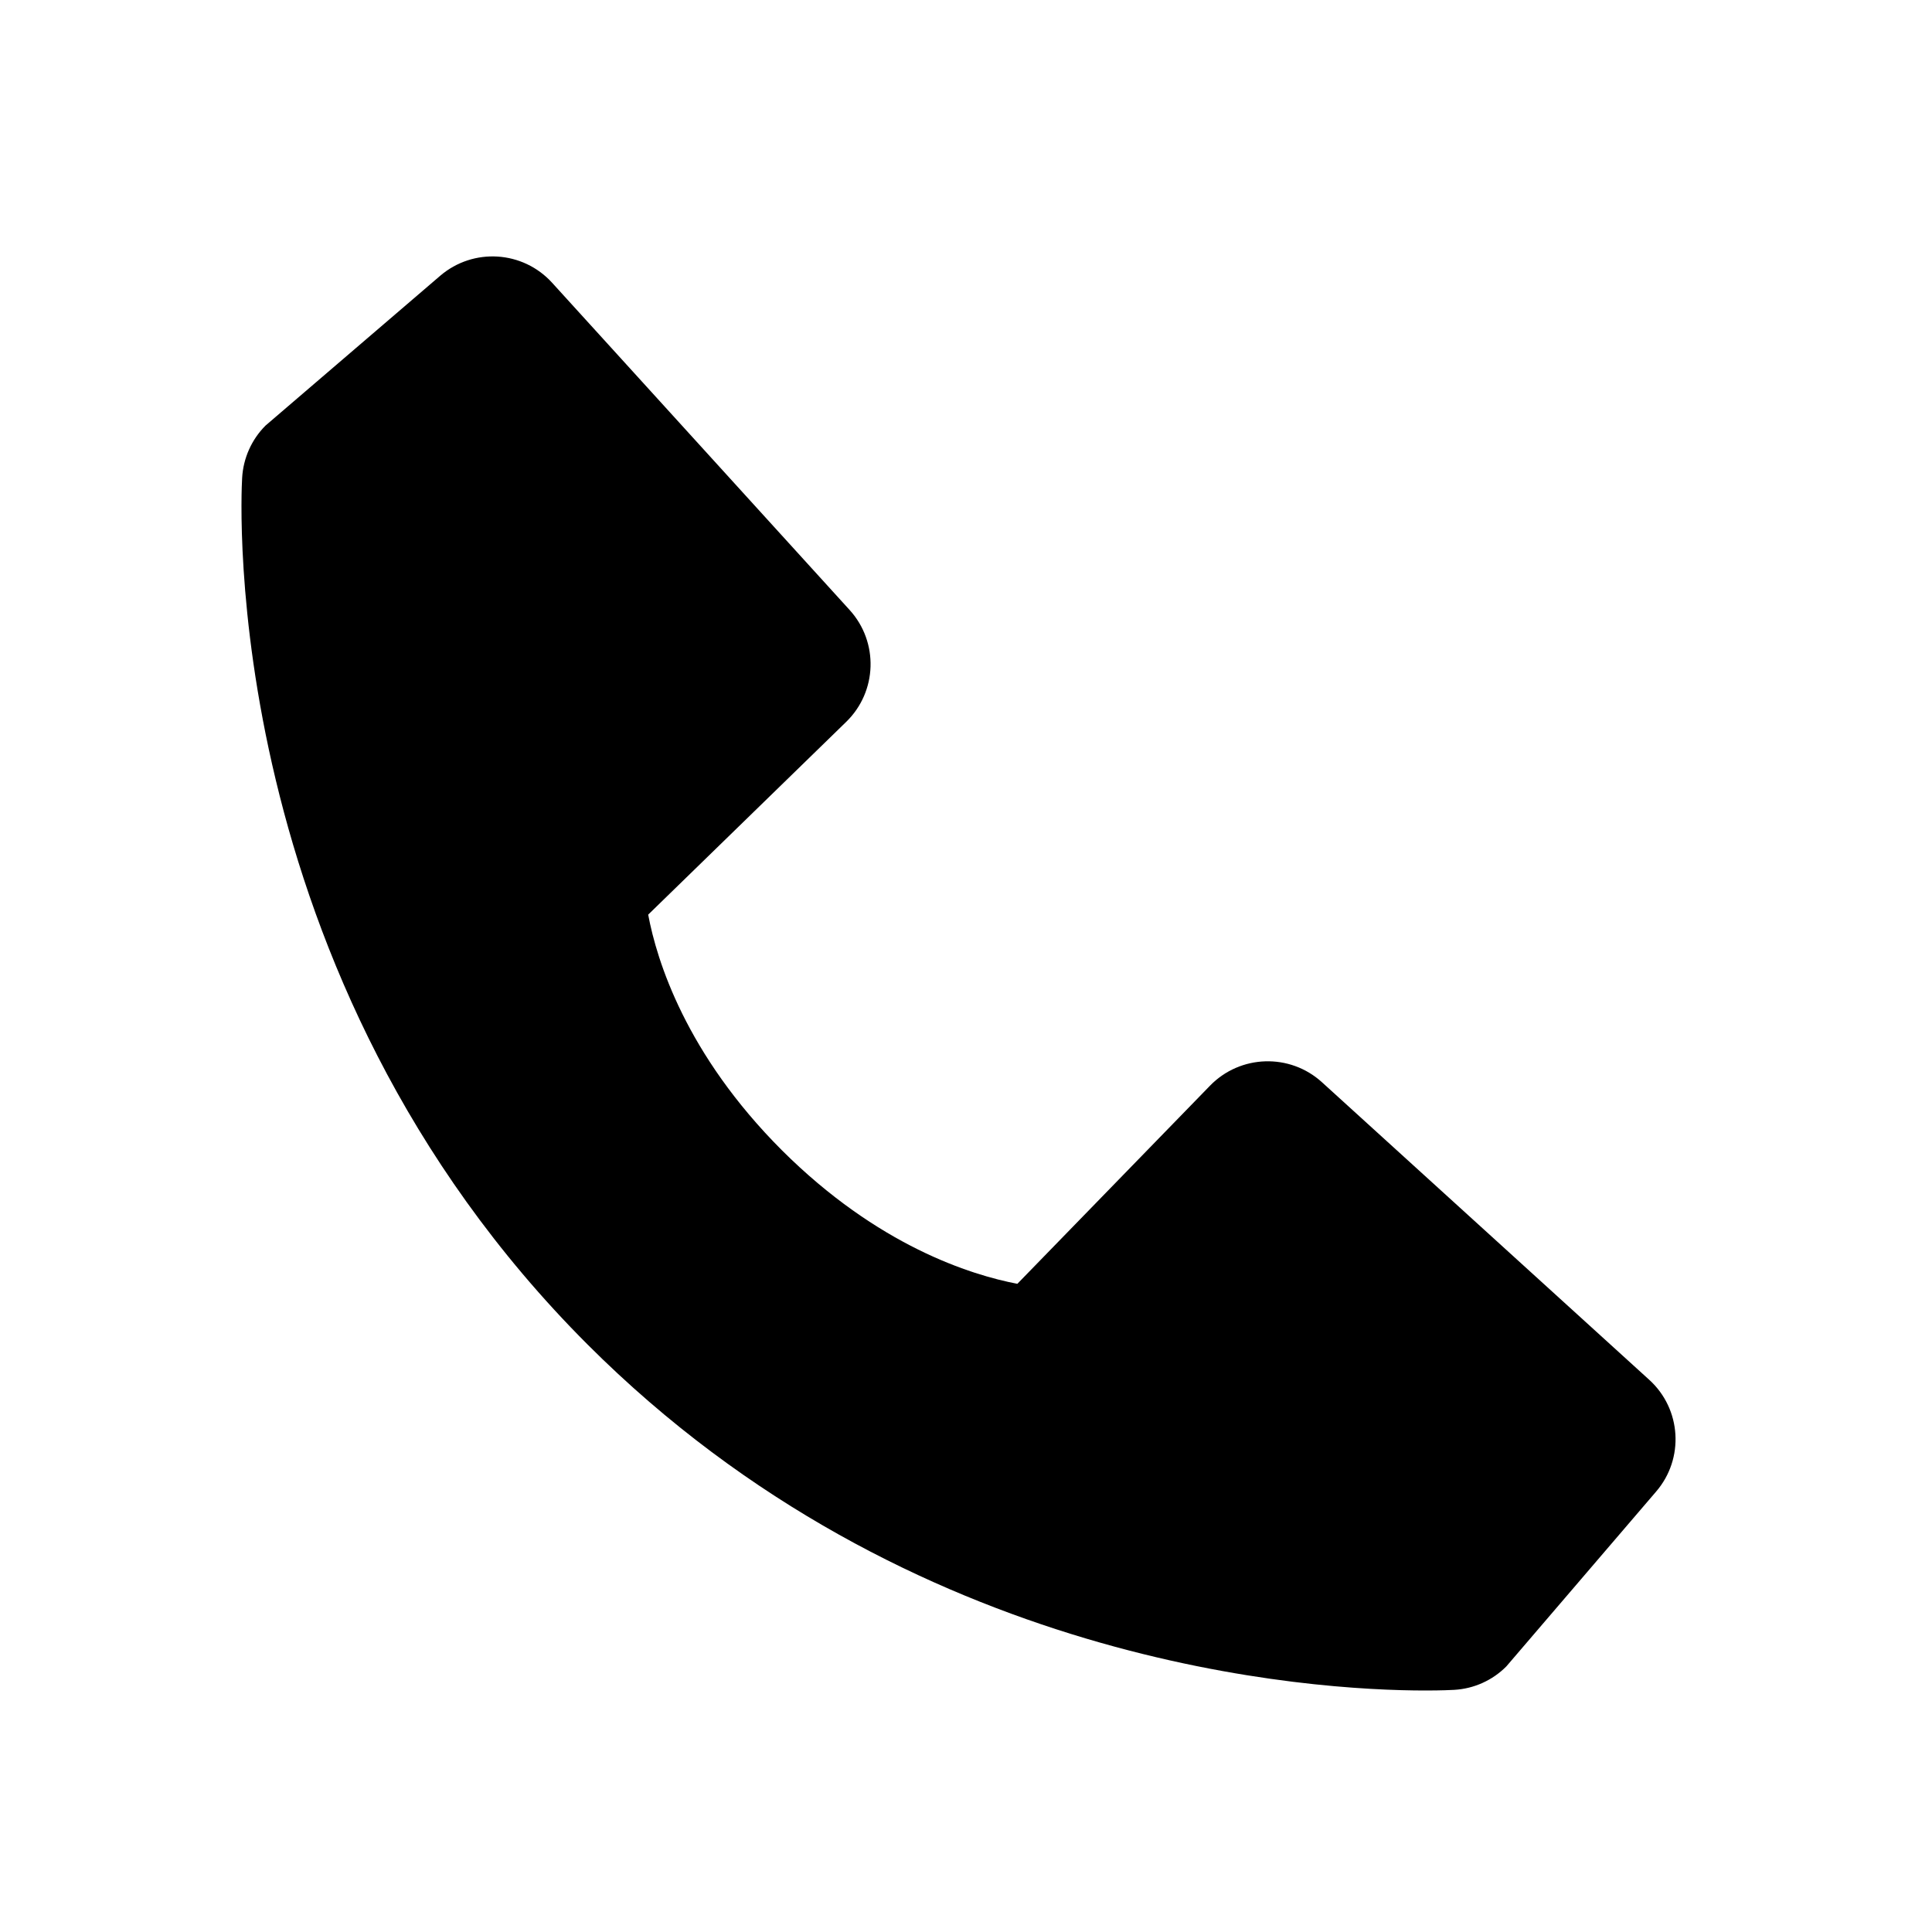
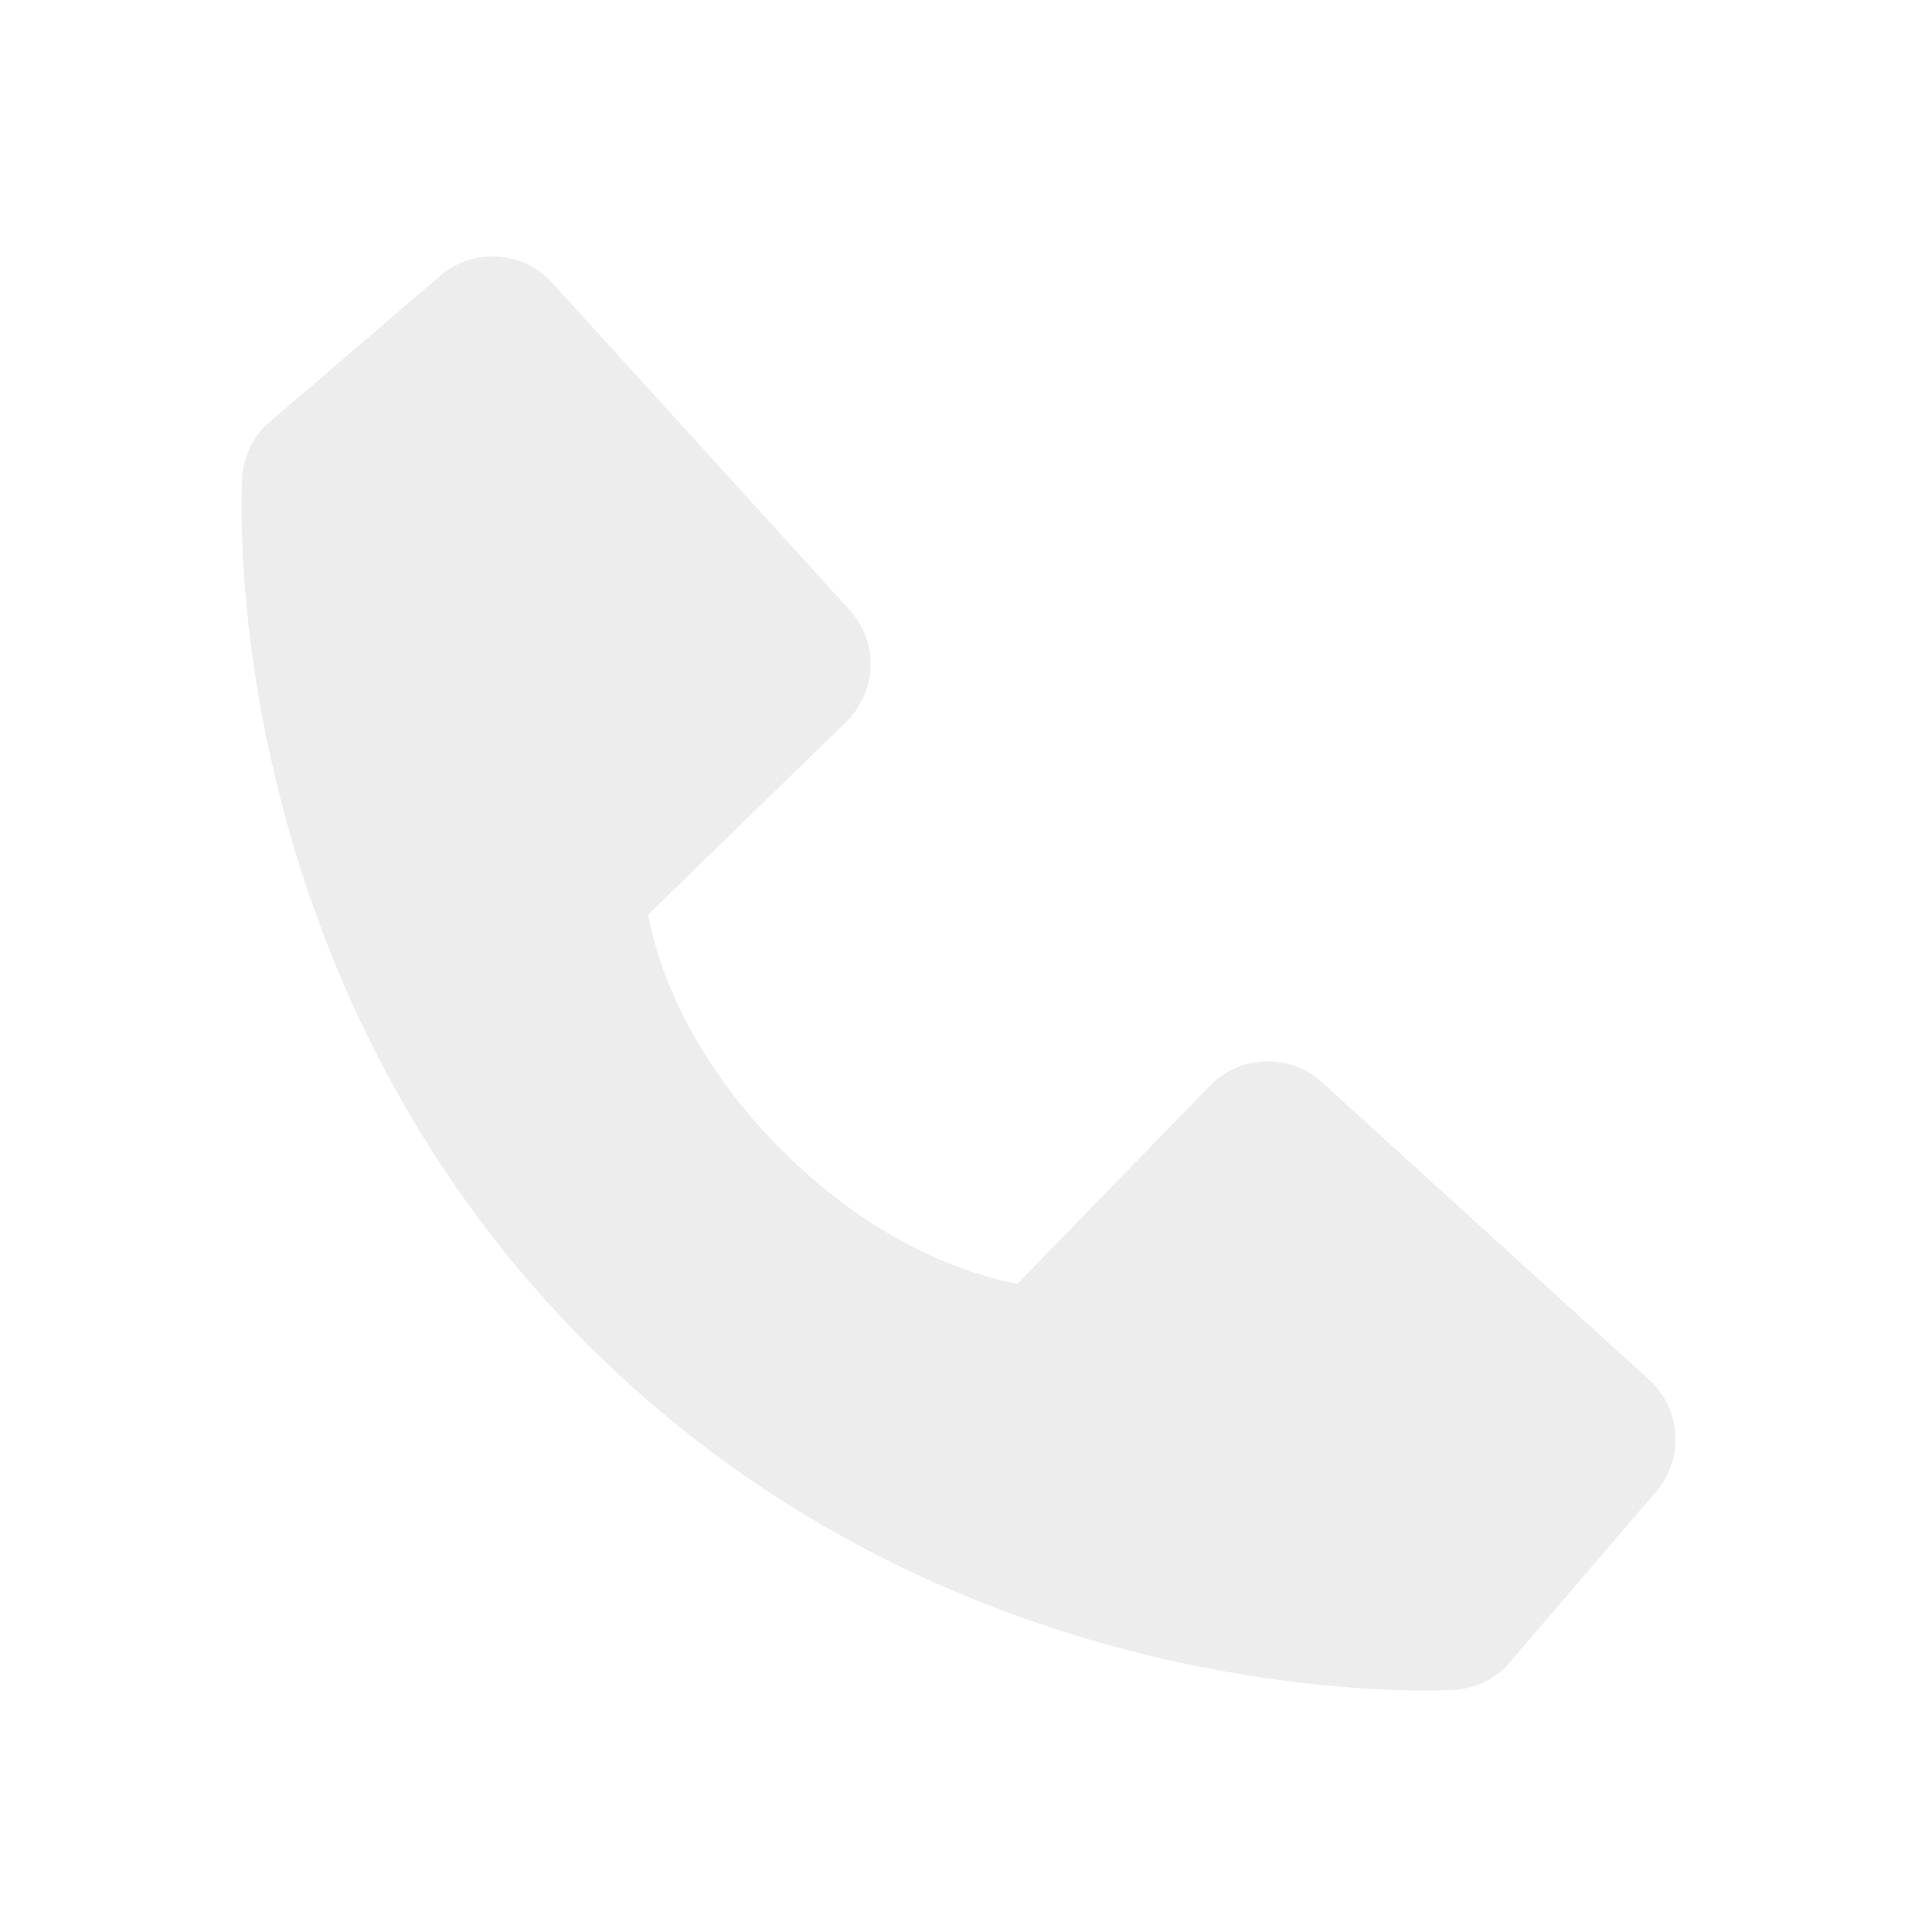
- <svg xmlns="http://www.w3.org/2000/svg" width="24" height="24" viewBox="0 0 24 24">
+ <svg xmlns="http://www.w3.org/2000/svg" width="24" height="24" viewBox="0 0 24 24" style="fill: rgba(237, 237, 237, 1);transform: ;msFilter:;">
  <path d="m20.487 17.14-4.065-3.696a1.001 1.001 0 0 0-1.391.043l-2.393 2.461c-.576-.11-1.734-.471-2.926-1.66-1.192-1.193-1.553-2.354-1.66-2.926l2.459-2.394a1 1 0 0 0 .043-1.391L6.859 3.513a1 1 0 0 0-1.391-.087l-2.17 1.861a1 1 0 0 0-.29.649c-.015.25-.301 6.172 4.291 10.766C11.305 20.707 16.323 21 17.705 21c.202 0 .326-.006.359-.008a.992.992 0 0 0 .648-.291l1.86-2.171a.997.997 0 0 0-.085-1.39z" />
</svg>
